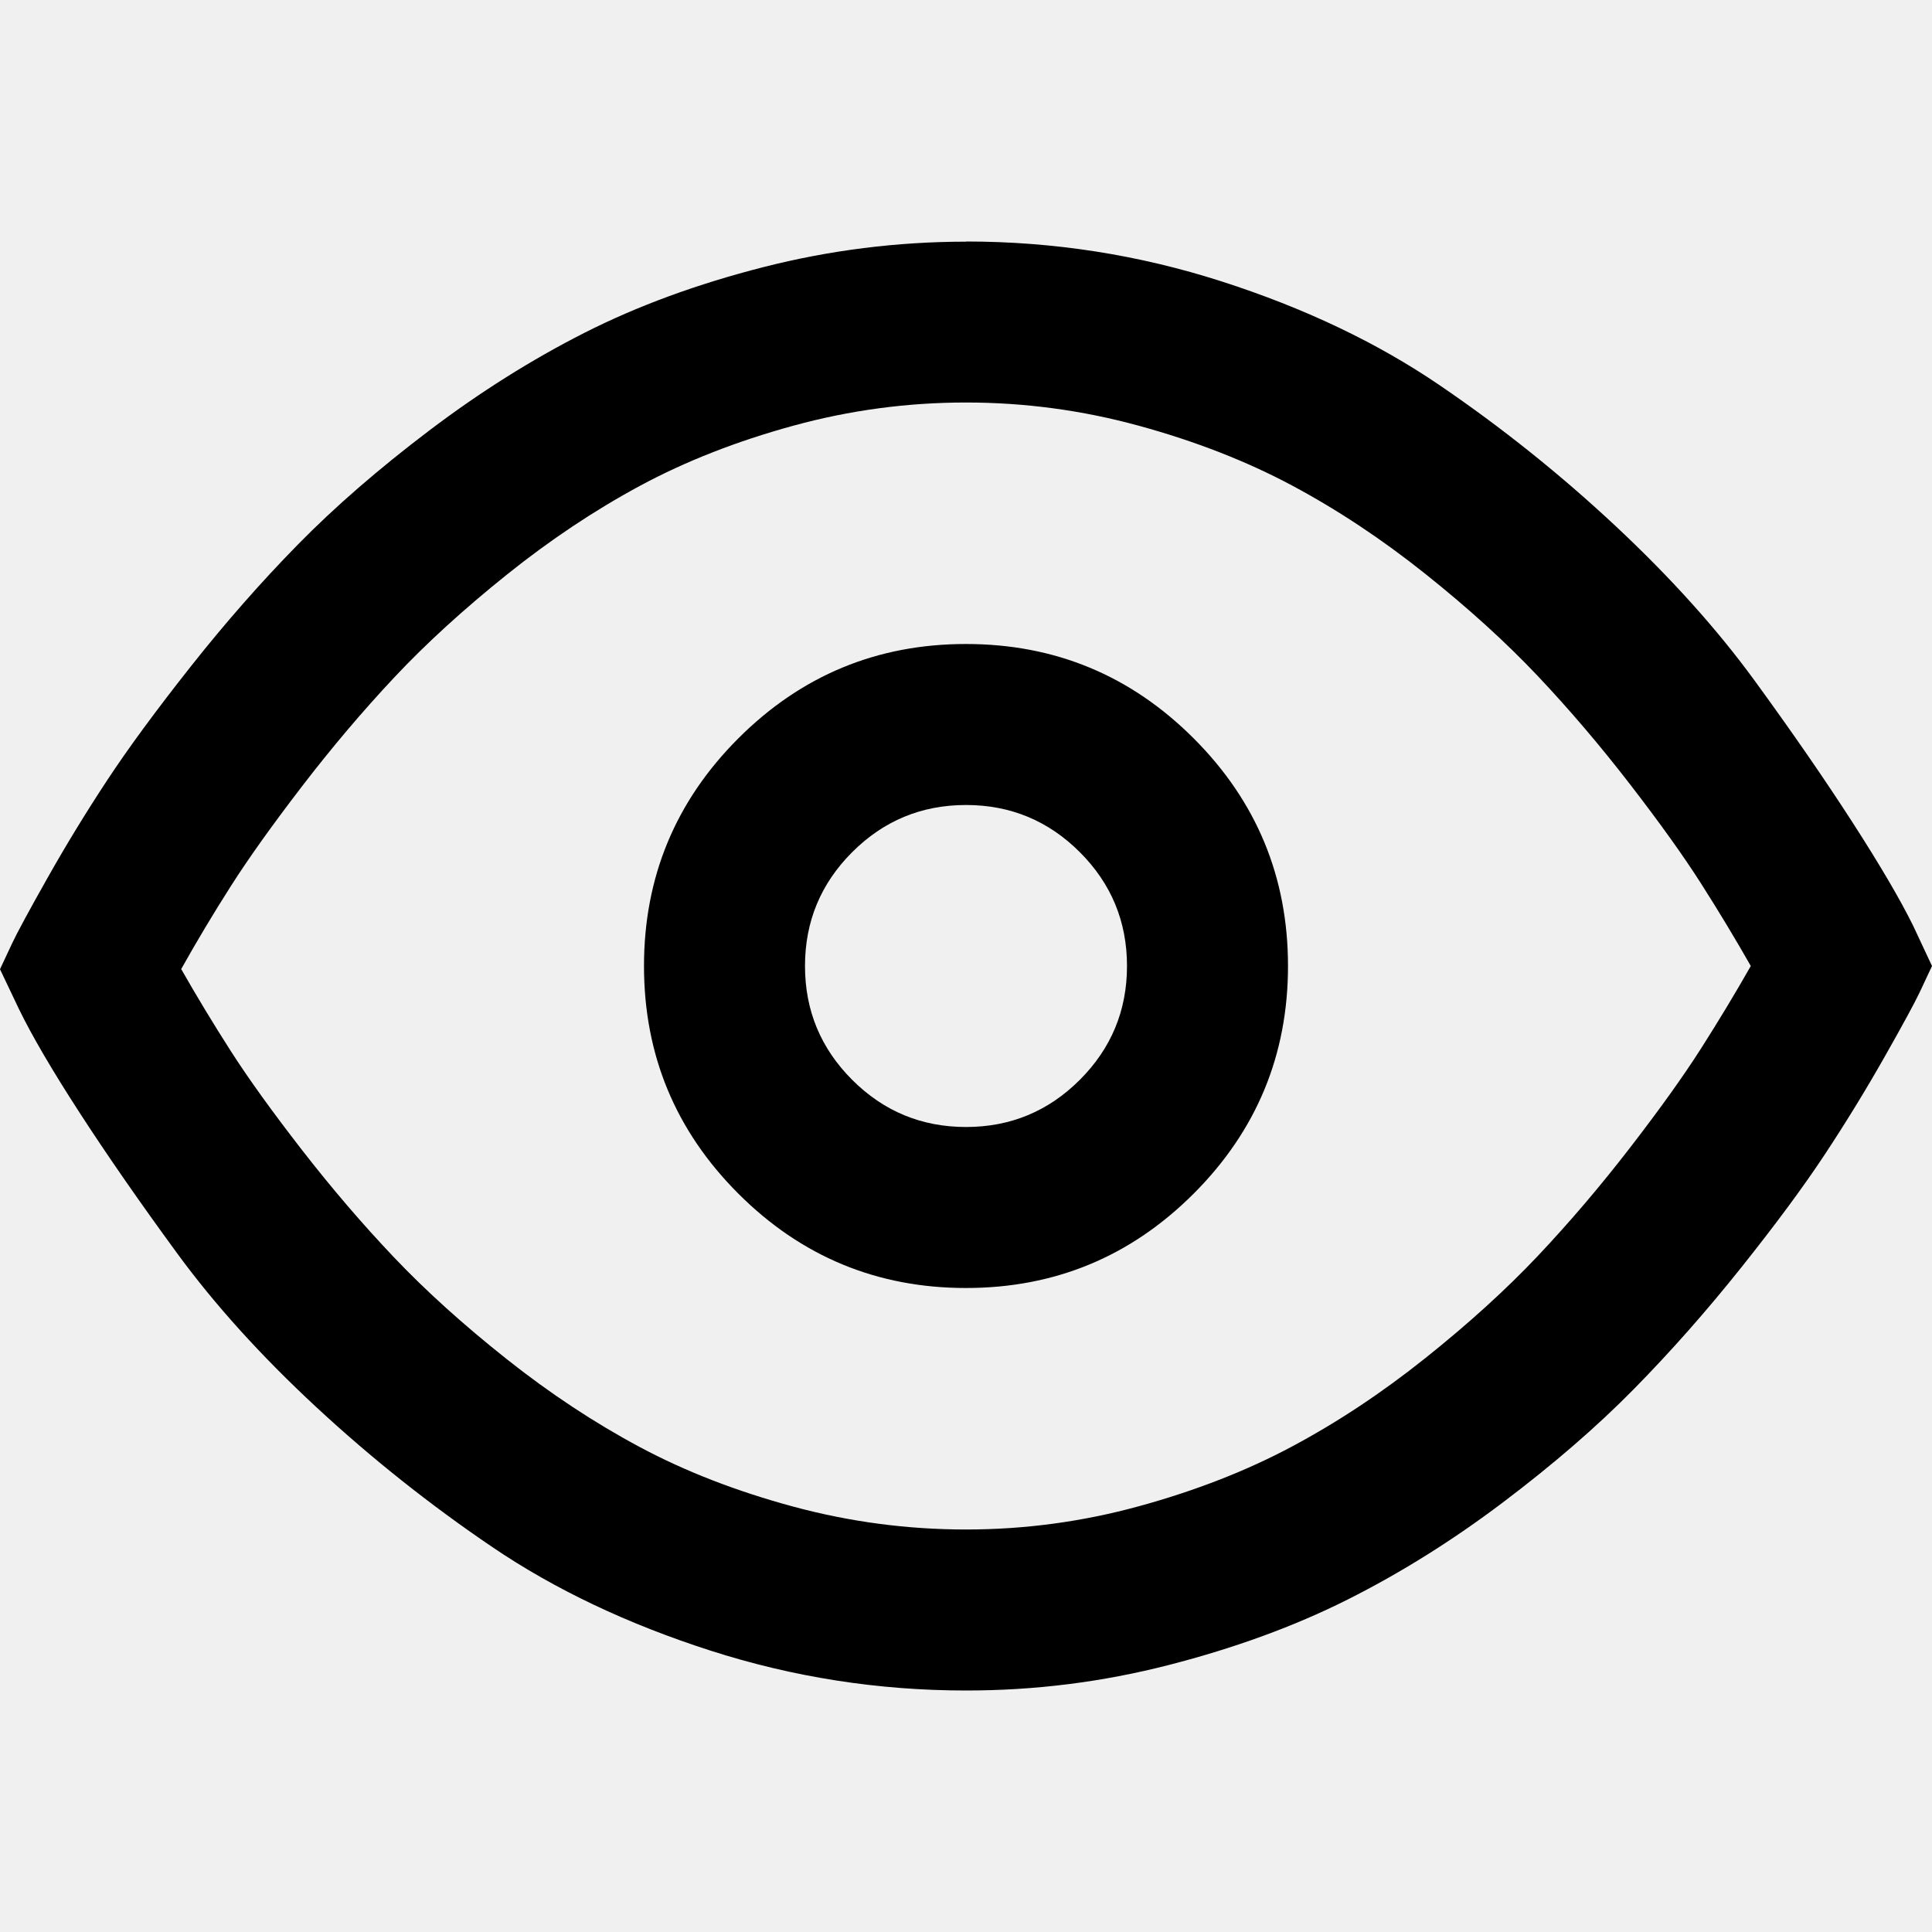
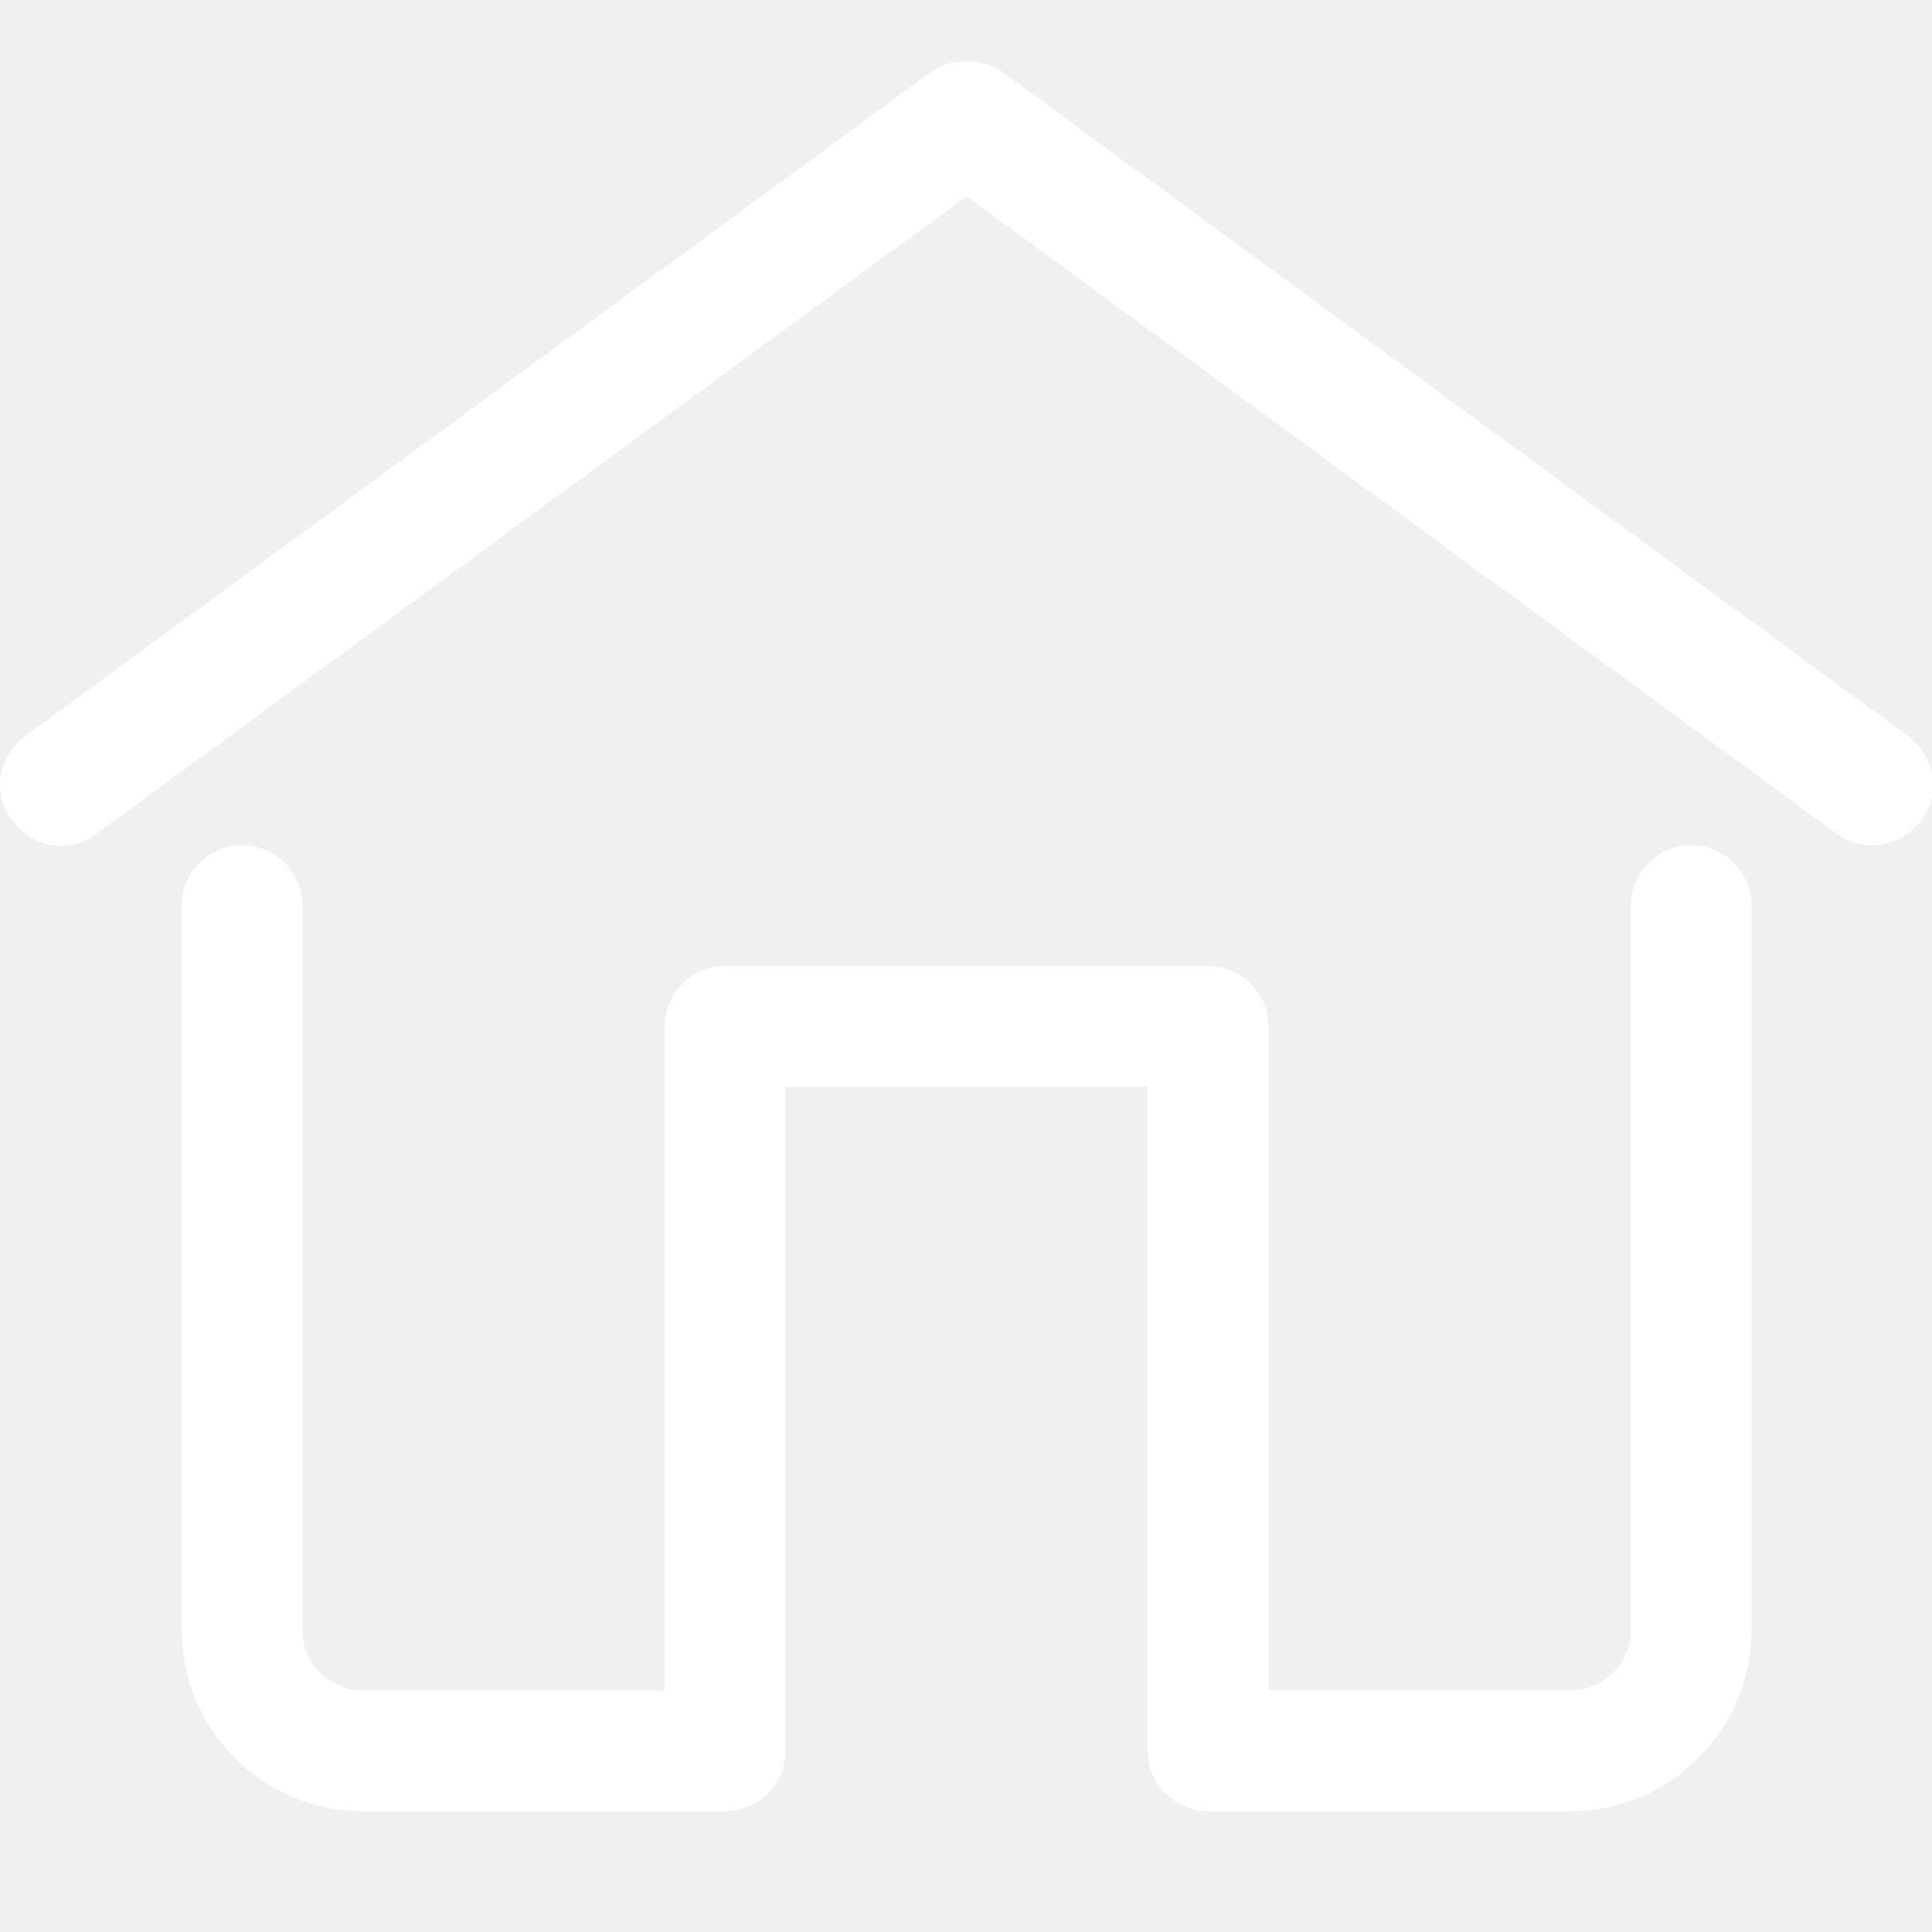
- <svg xmlns="http://www.w3.org/2000/svg" class="icon" viewBox="0 0 1024 1024" width="128" height="128">
-   <defs>
-     <style />
-   </defs>
-   <path d="M512 128q69.675 0 135.51 21.163t115.498 54.997 93.483 74.837 73.685 82.006 51.67 74.837 32.17 54.827L1024 512q-2.347 4.992-6.315 13.483T998.87 560.17t-31.658 51.669-44.331 59.99-56.832 64.34-69.504 60.16-82.347 51.5-94.848 34.687T512 896q-69.675 0-135.51-21.163t-115.498-54.826-93.483-74.326-73.685-81.493-51.67-74.496-32.17-54.997L0 513.707q2.347-4.992 6.315-13.483t18.816-34.816 31.658-51.84 44.331-60.33 56.832-64.683 69.504-60.331 82.347-51.84 94.848-34.816T512 128.085zm0 85.333q-46.677 0-91.648 12.331t-81.152 31.83-70.656 47.146-59.648 54.485-48.853 57.686-37.675 52.821-26.325 43.99q12.33 21.674 26.325 43.52t37.675 52.351 48.853 57.003 59.648 53.845T339.2 767.02t81.152 31.488T512 810.667t91.648-12.331 81.152-31.659 70.656-46.848 59.648-54.186 48.853-57.344 37.675-52.651T927.957 512q-12.33-21.675-26.325-43.648t-37.675-52.65-48.853-57.345-59.648-54.186-70.656-46.848-81.152-31.659T512 213.334zm0 128q70.656 0 120.661 50.006T682.667 512 632.66 632.661 512 682.667 391.339 632.66 341.333 512t50.006-120.661T512 341.333zm0 85.334q-35.328 0-60.33 25.002T426.666 512t25.002 60.33T512 597.334t60.33-25.002T597.334 512t-25.002-60.33T512 426.666z" />
+ <svg xmlns="http://www.w3.org/2000/svg" t="1697377726448" class="icon" viewBox="0 0 1024 1024" version="1.1" p-id="2300" width="200" height="200">
+   <path d="M992.335 448c-6.4 0-12.8-1.6-19.2-6.4L512.335 104l-460.8 337.6c-14.4 11.2-33.6 8-44.8-6.4-11.2-14.4-8-33.6 6.4-44.8l480-352c11.2-8 27.2-8 38.4 0l480 352c14.4 11.2 17.6 30.4 6.4 44.8-6.4 8-16 12.8-25.6 12.8z m-160 512h-192c-17.6 0-32-14.4-32-32V576h-192v352c0 17.6-14.4 32-32 32h-192c-52.8 0-96-43.2-96-96V480c0-17.6 14.4-32 32-32s32 14.4 32 32v384c0 17.6 14.4 32 32 32h160V544c0-17.6 14.4-32 32-32h256c17.6 0 32 14.4 32 32v352h160c17.6 0 32-14.4 32-32V480c0-17.6 14.4-32 32-32s32 14.4 32 32v384c0 52.8-43.2 96-96 96z" fill="#ffffff" p-id="2301" />
</svg>
